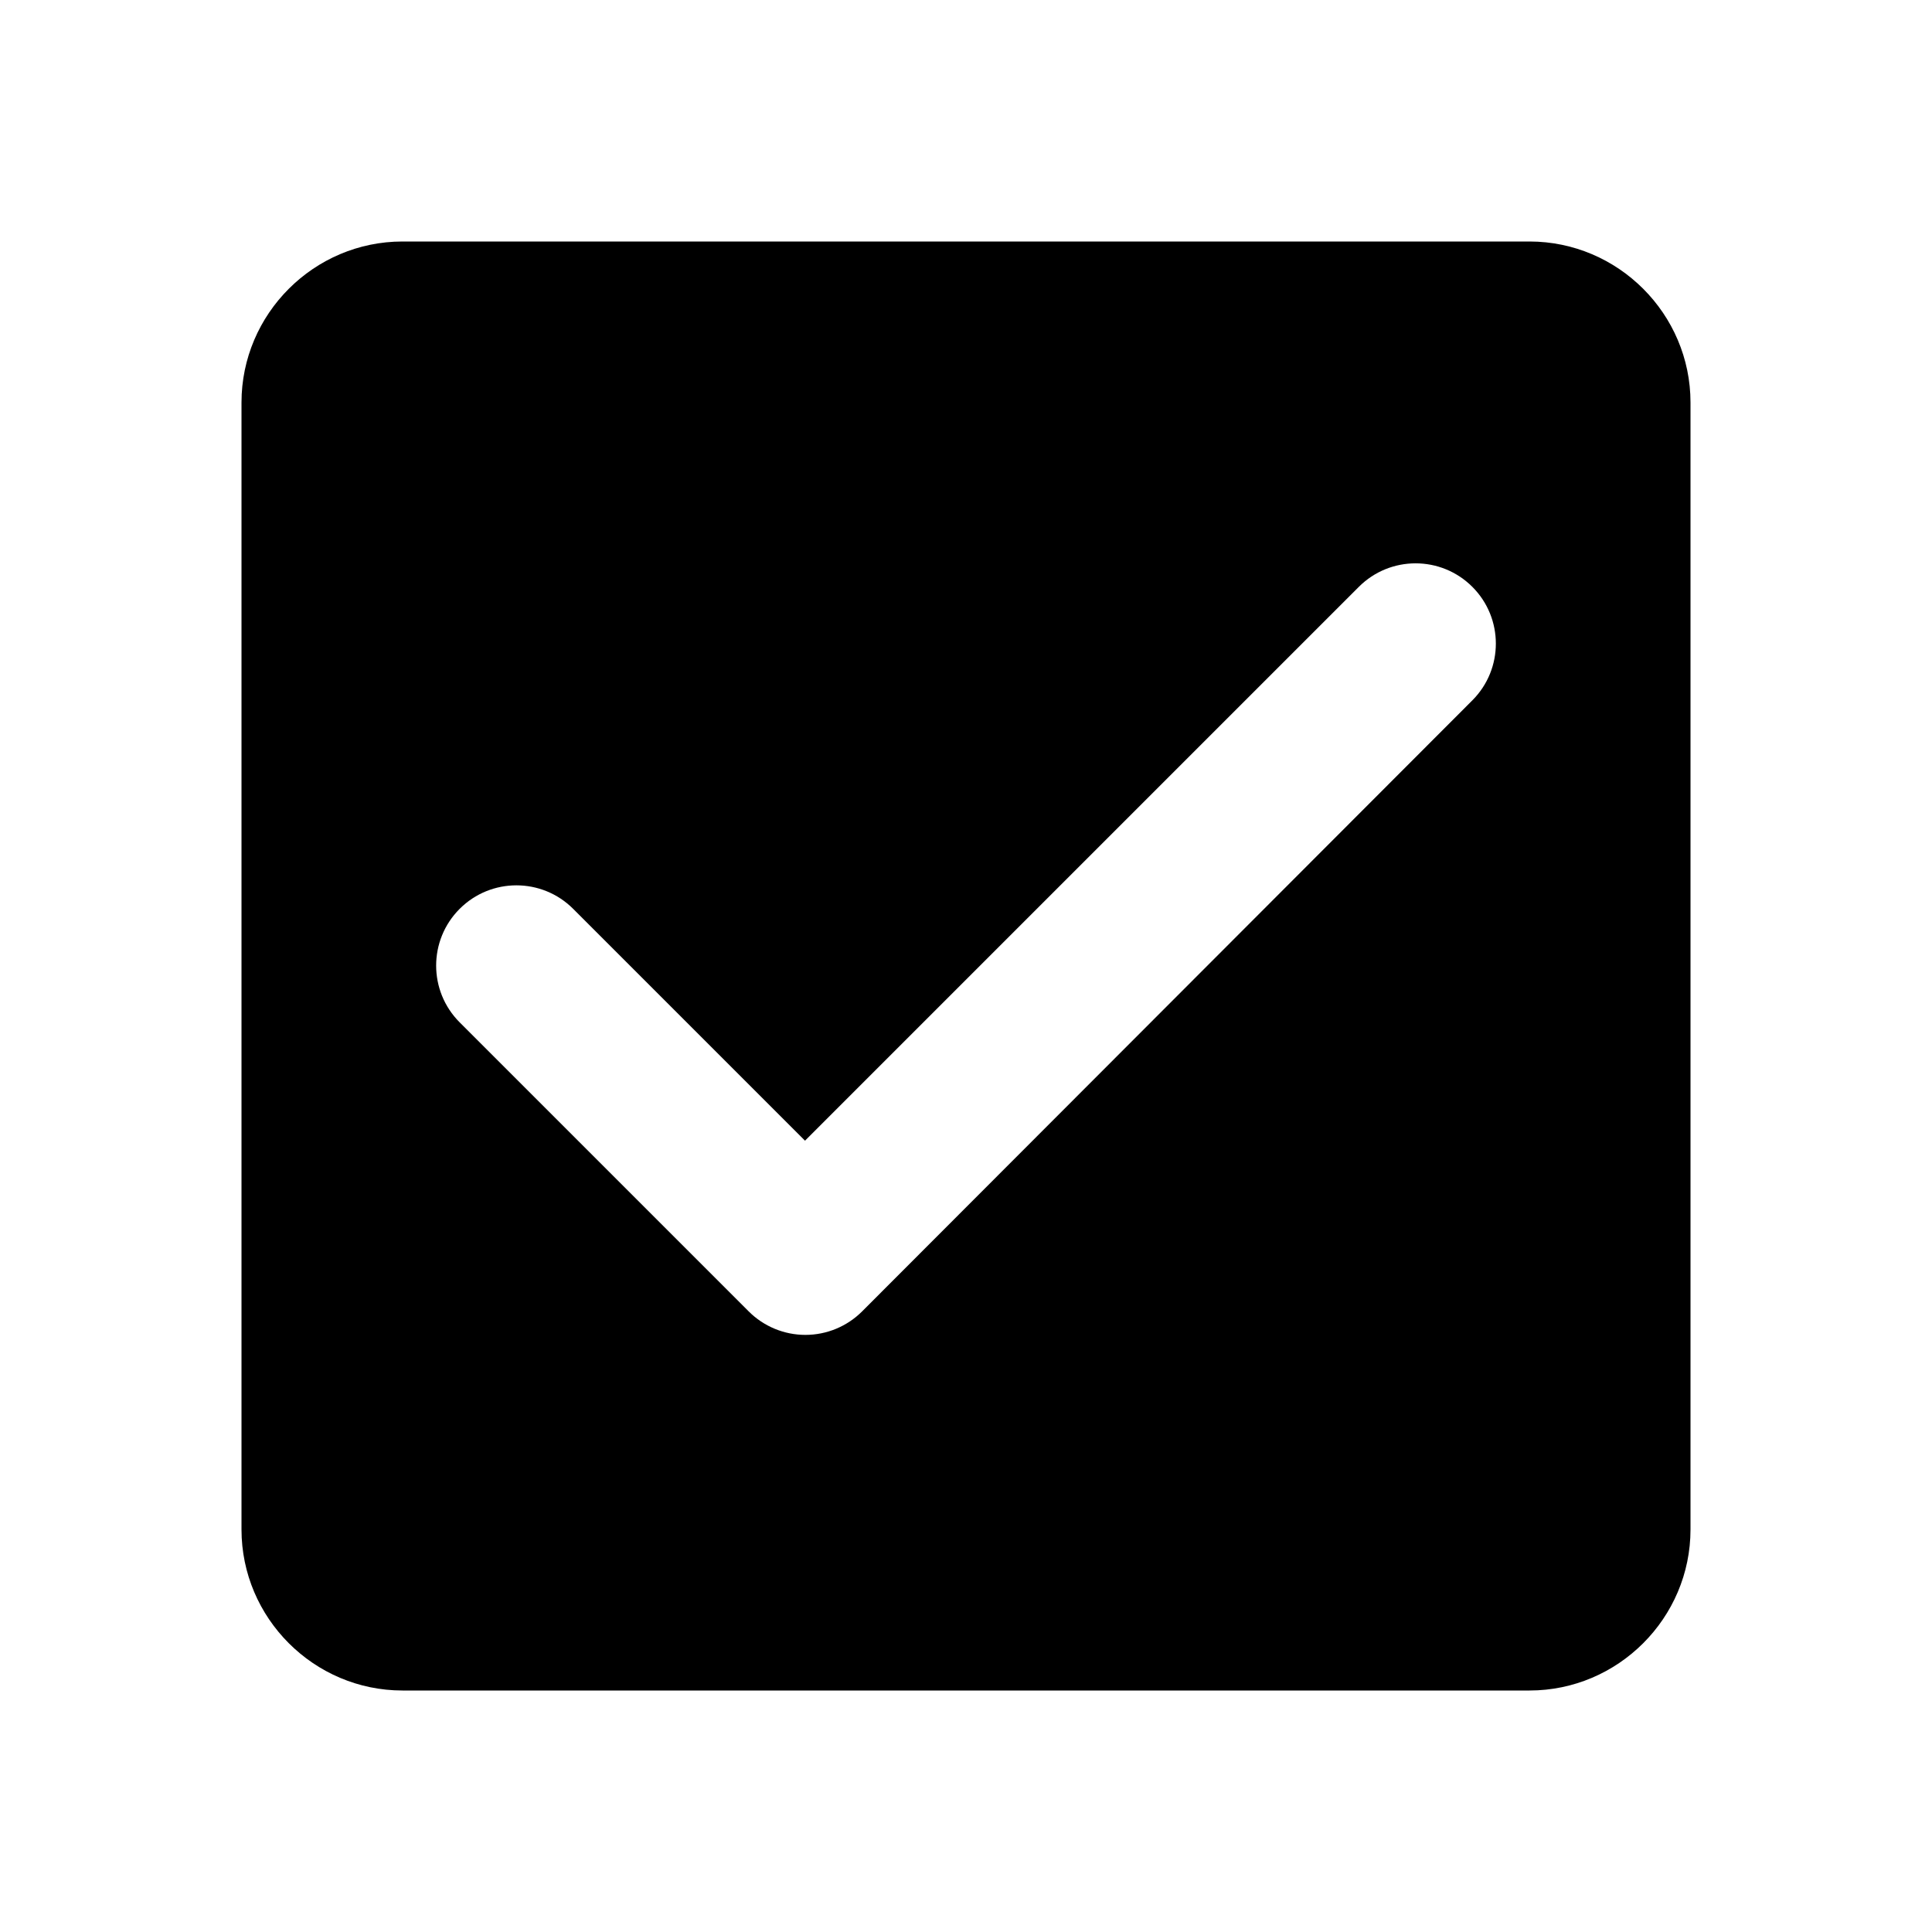
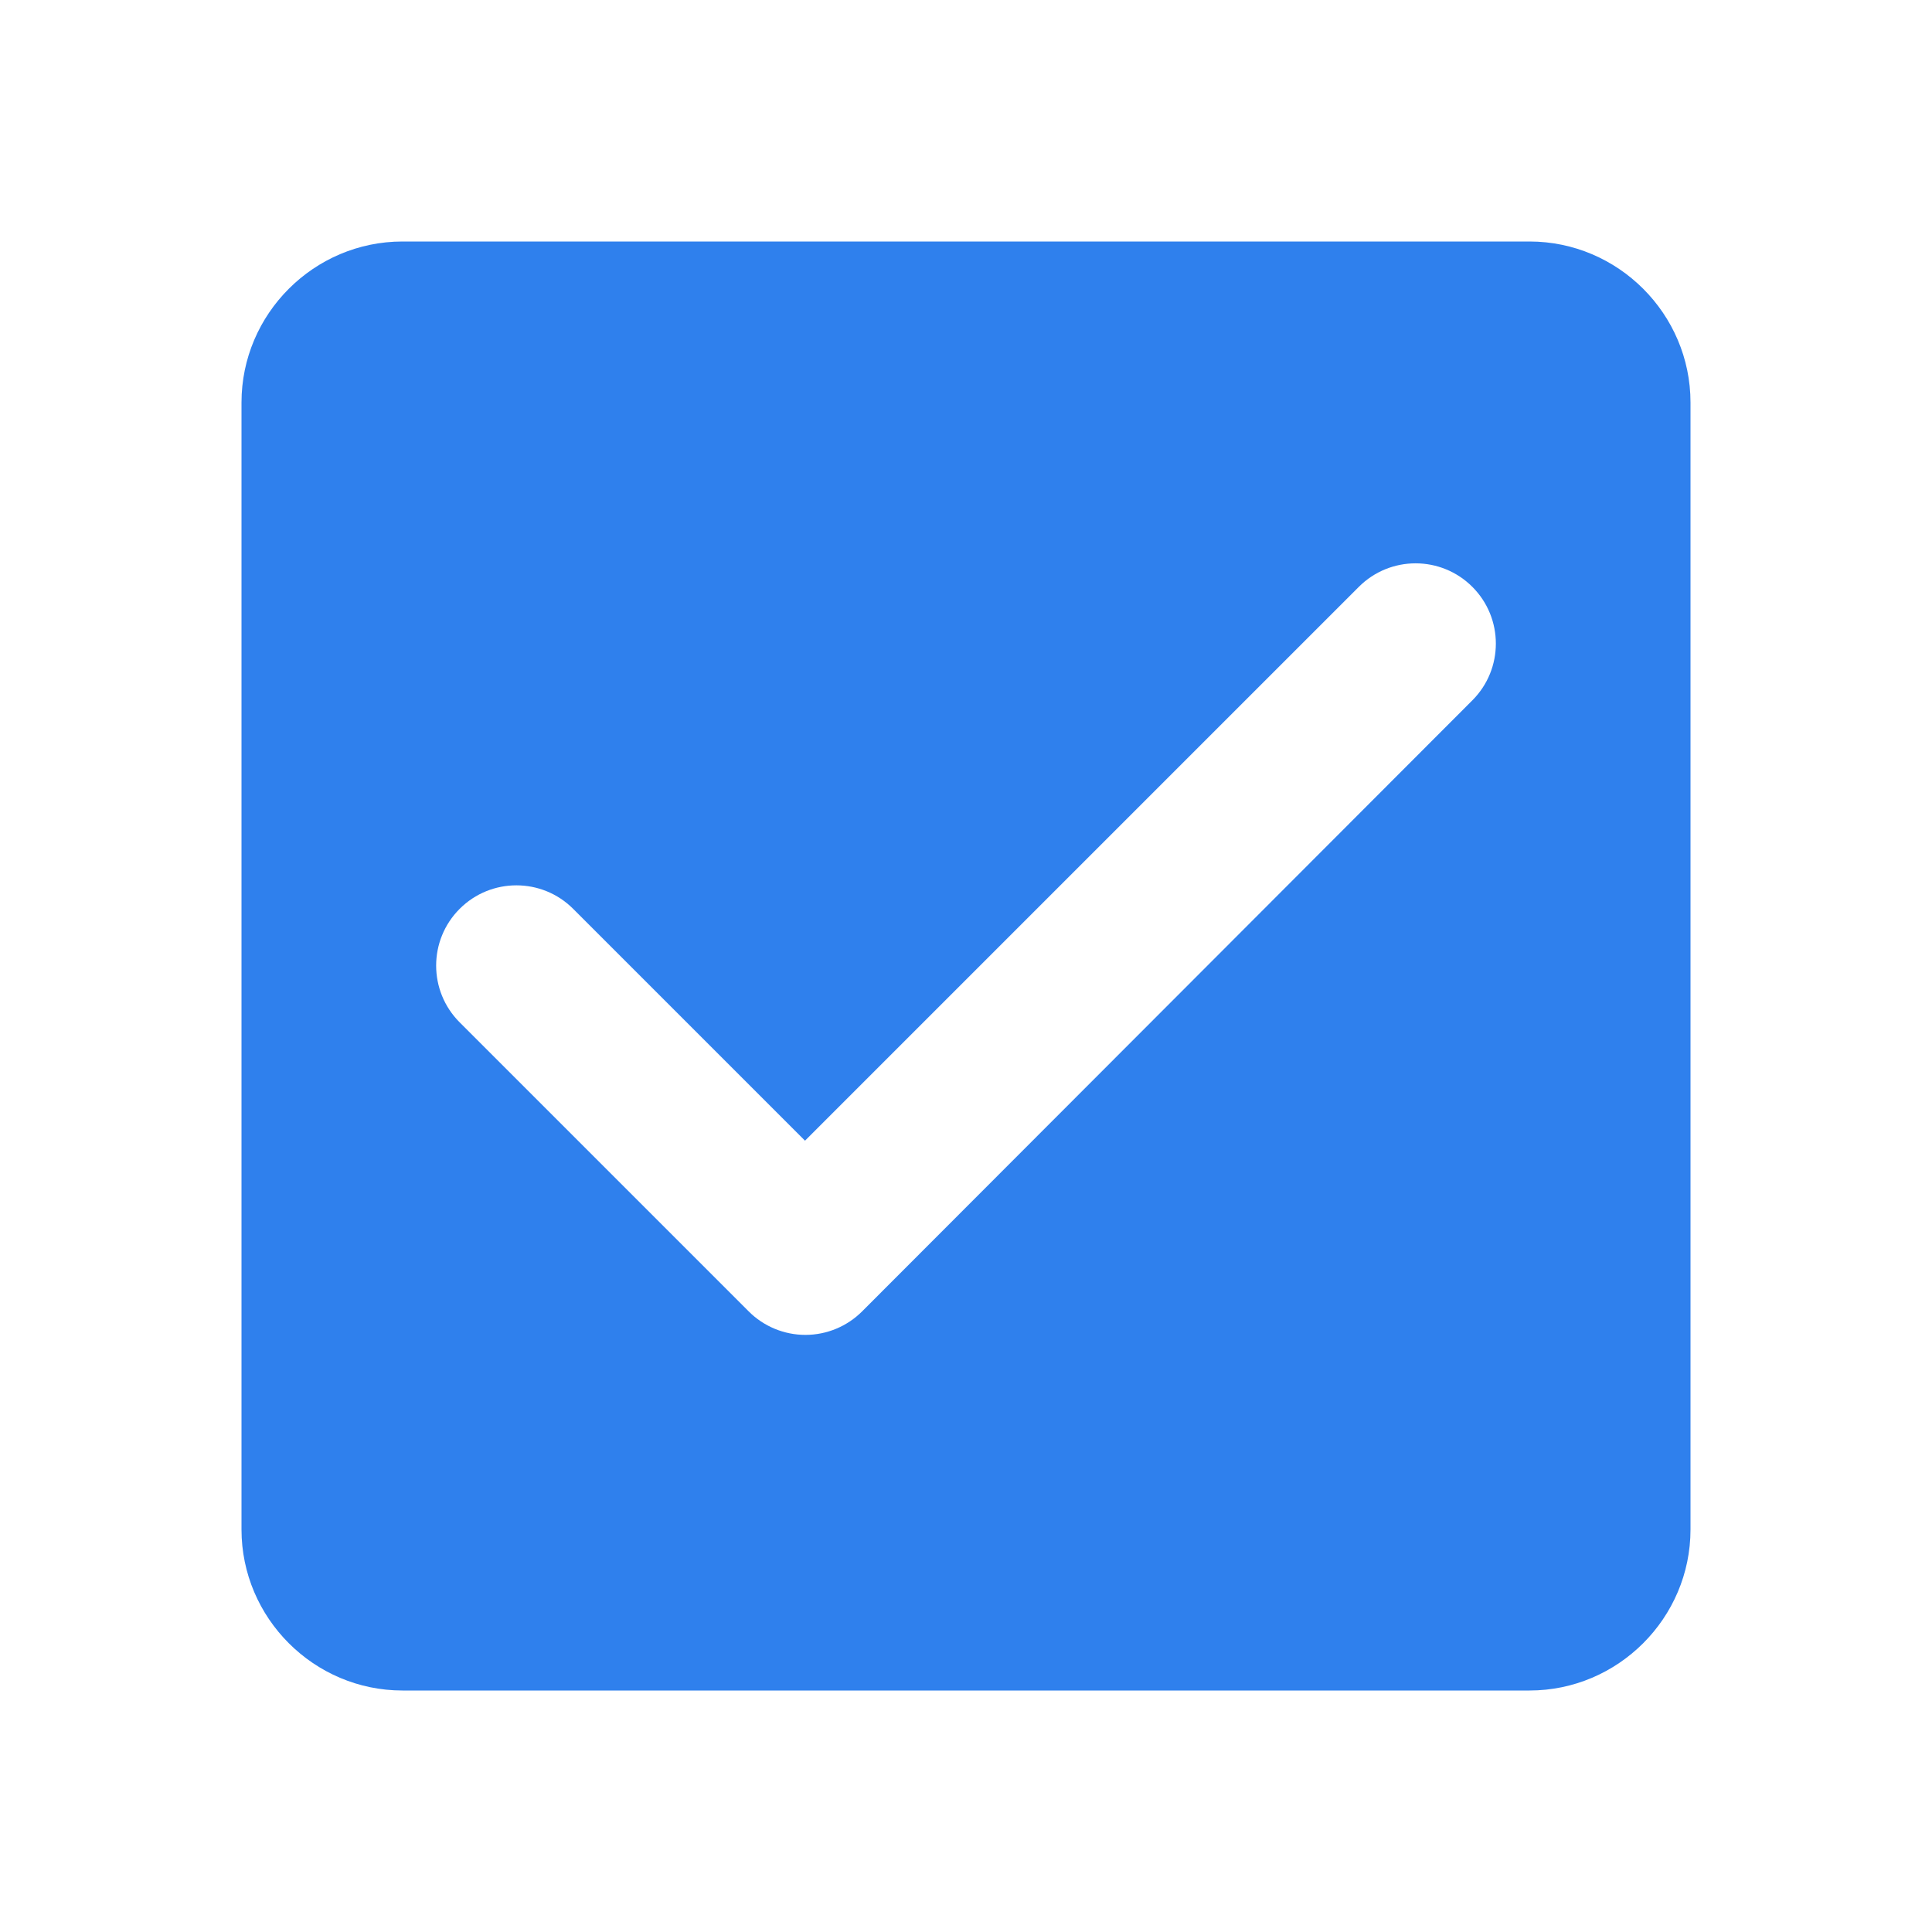
- <svg xmlns="http://www.w3.org/2000/svg" width="24" height="24" viewBox="0 0 24 24">
+ <svg xmlns="http://www.w3.org/2000/svg" width="24" height="24" viewBox="0 0 24 24" fill="#2F80ED">
  <path d="M19 3H5c-1.1 0-2 .9-2 2v14c0 1.1.9 2 2 2h14c1.1 0 2-.9 2-2V5c0-1.1-.9-2-2-2zm-8.29 13.29a.996.996 0 0 1-1.41 0L5.71 12.7a.996.996 0 1 1 1.41-1.41L10 14.17l6.88-6.88a.996.996 0 1 1 1.41 1.41l-7.58 7.59z" />
</svg>
